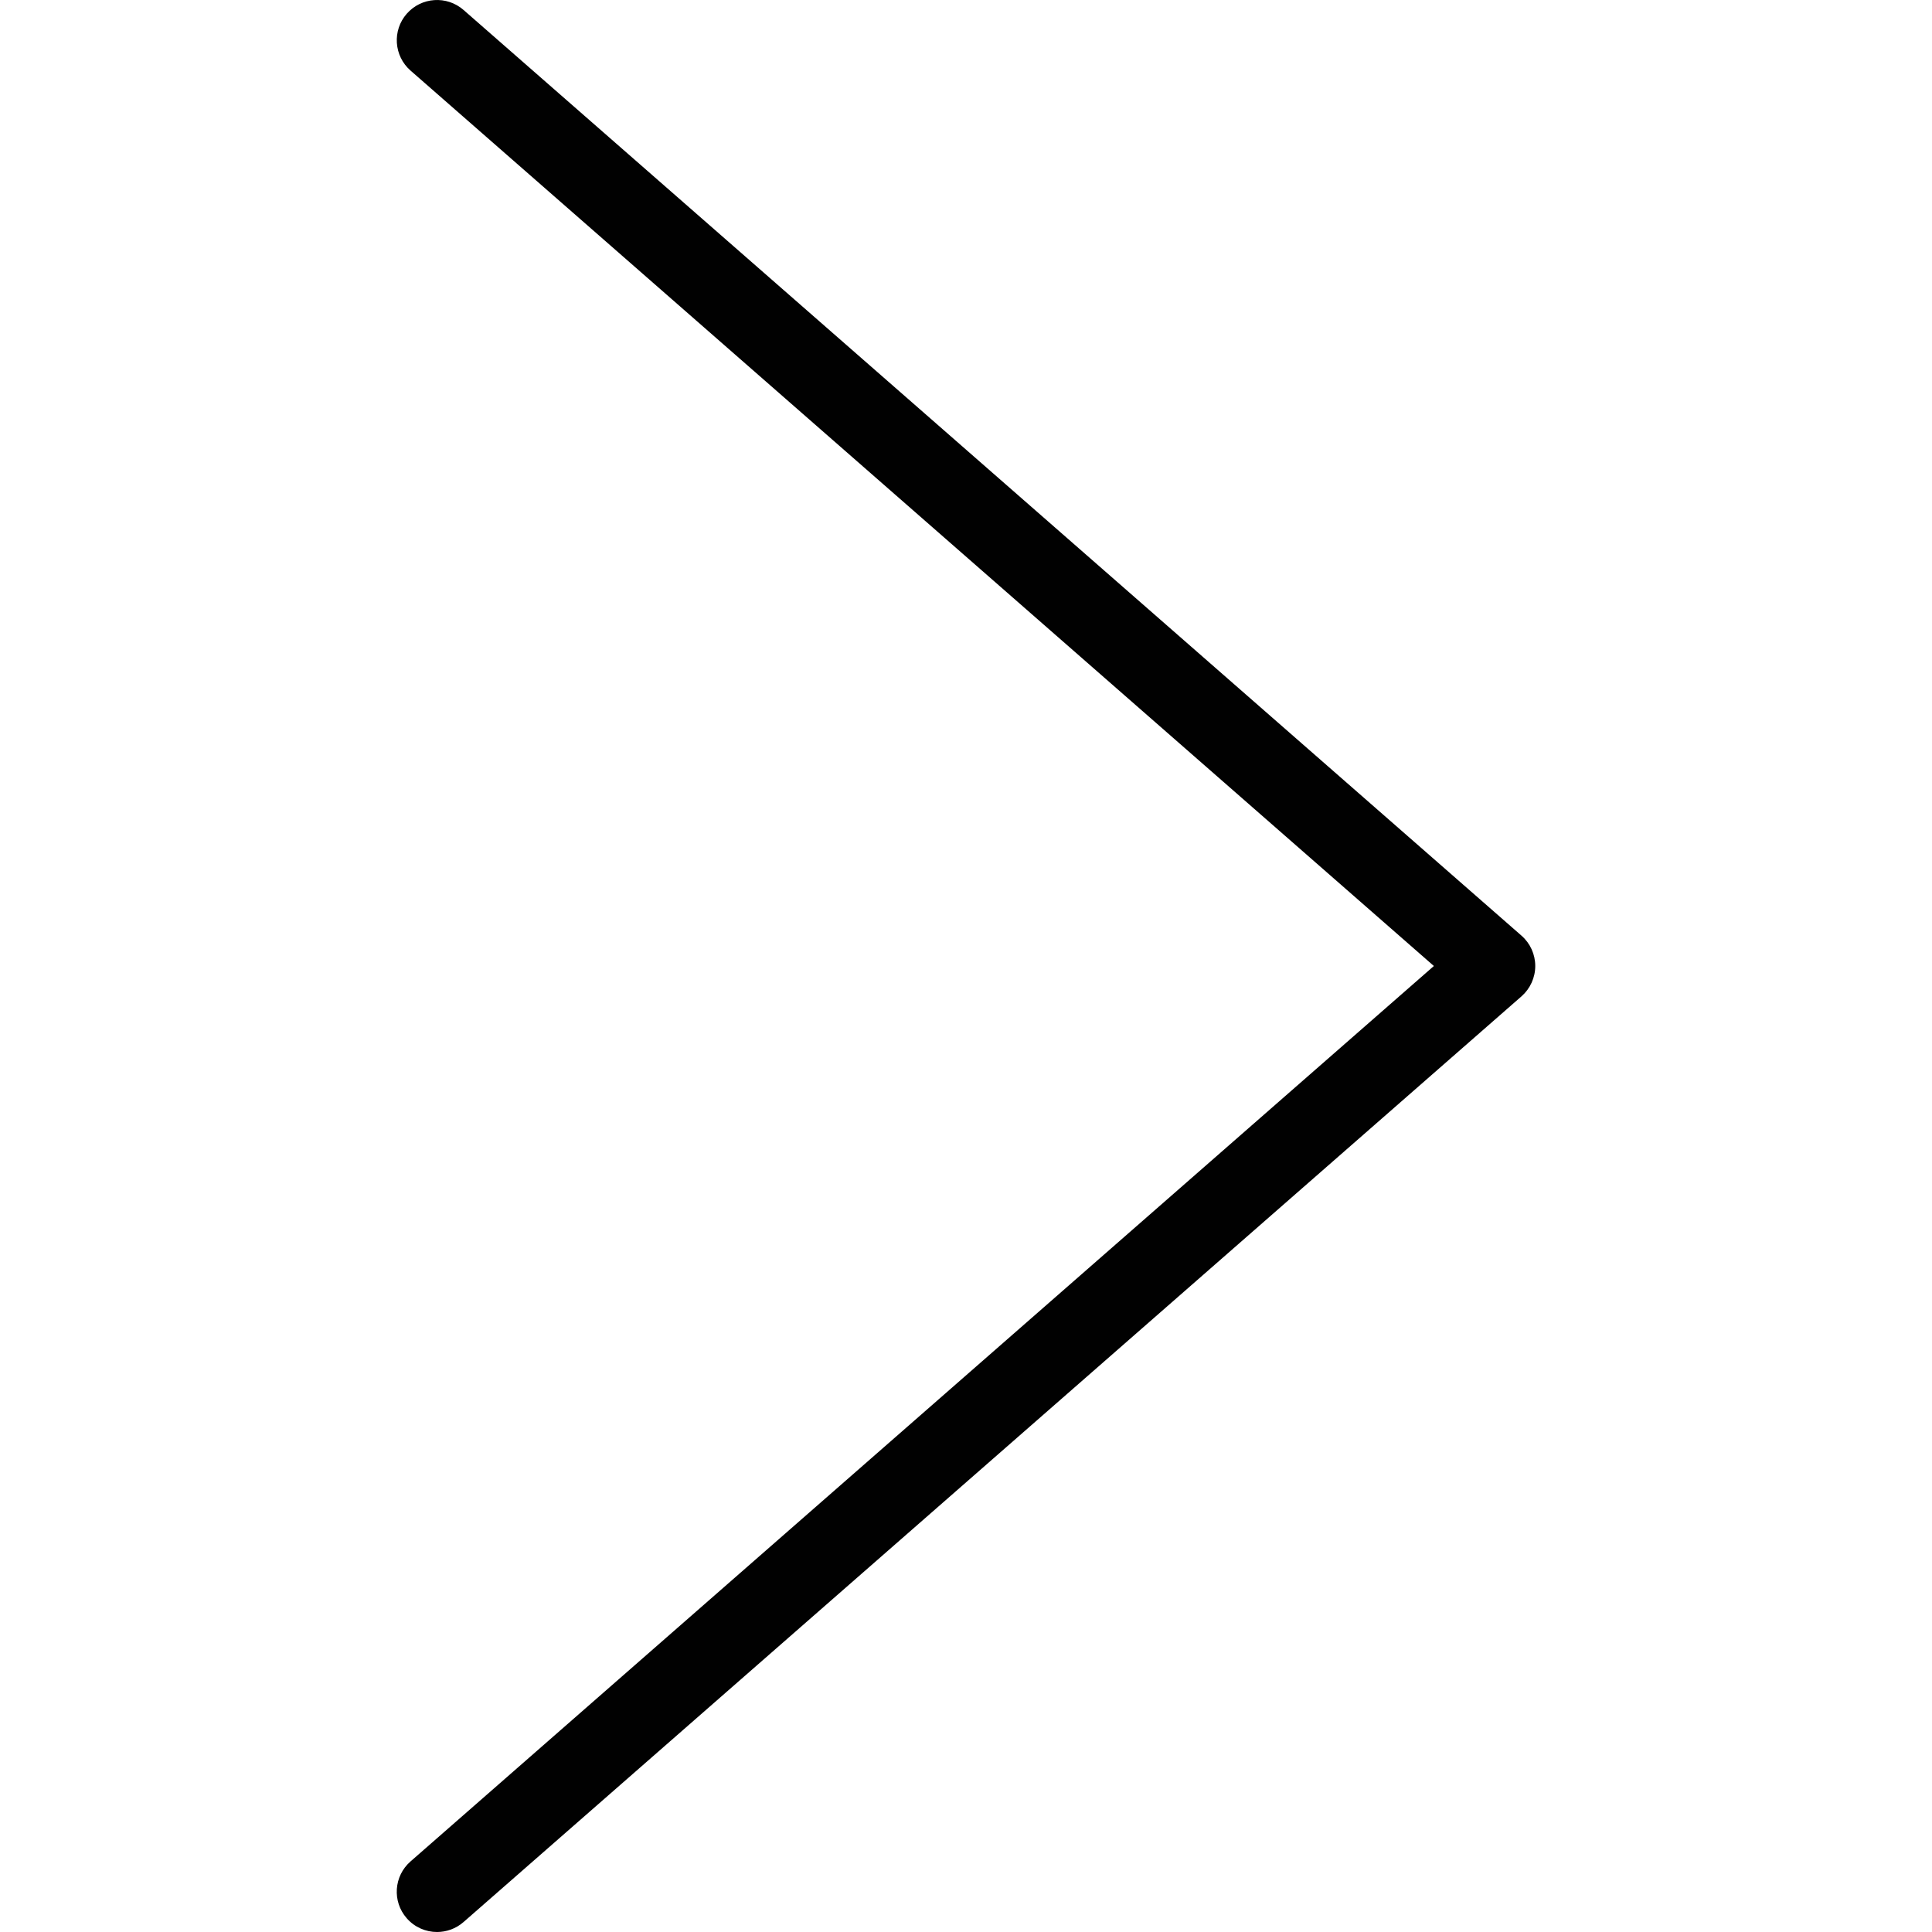
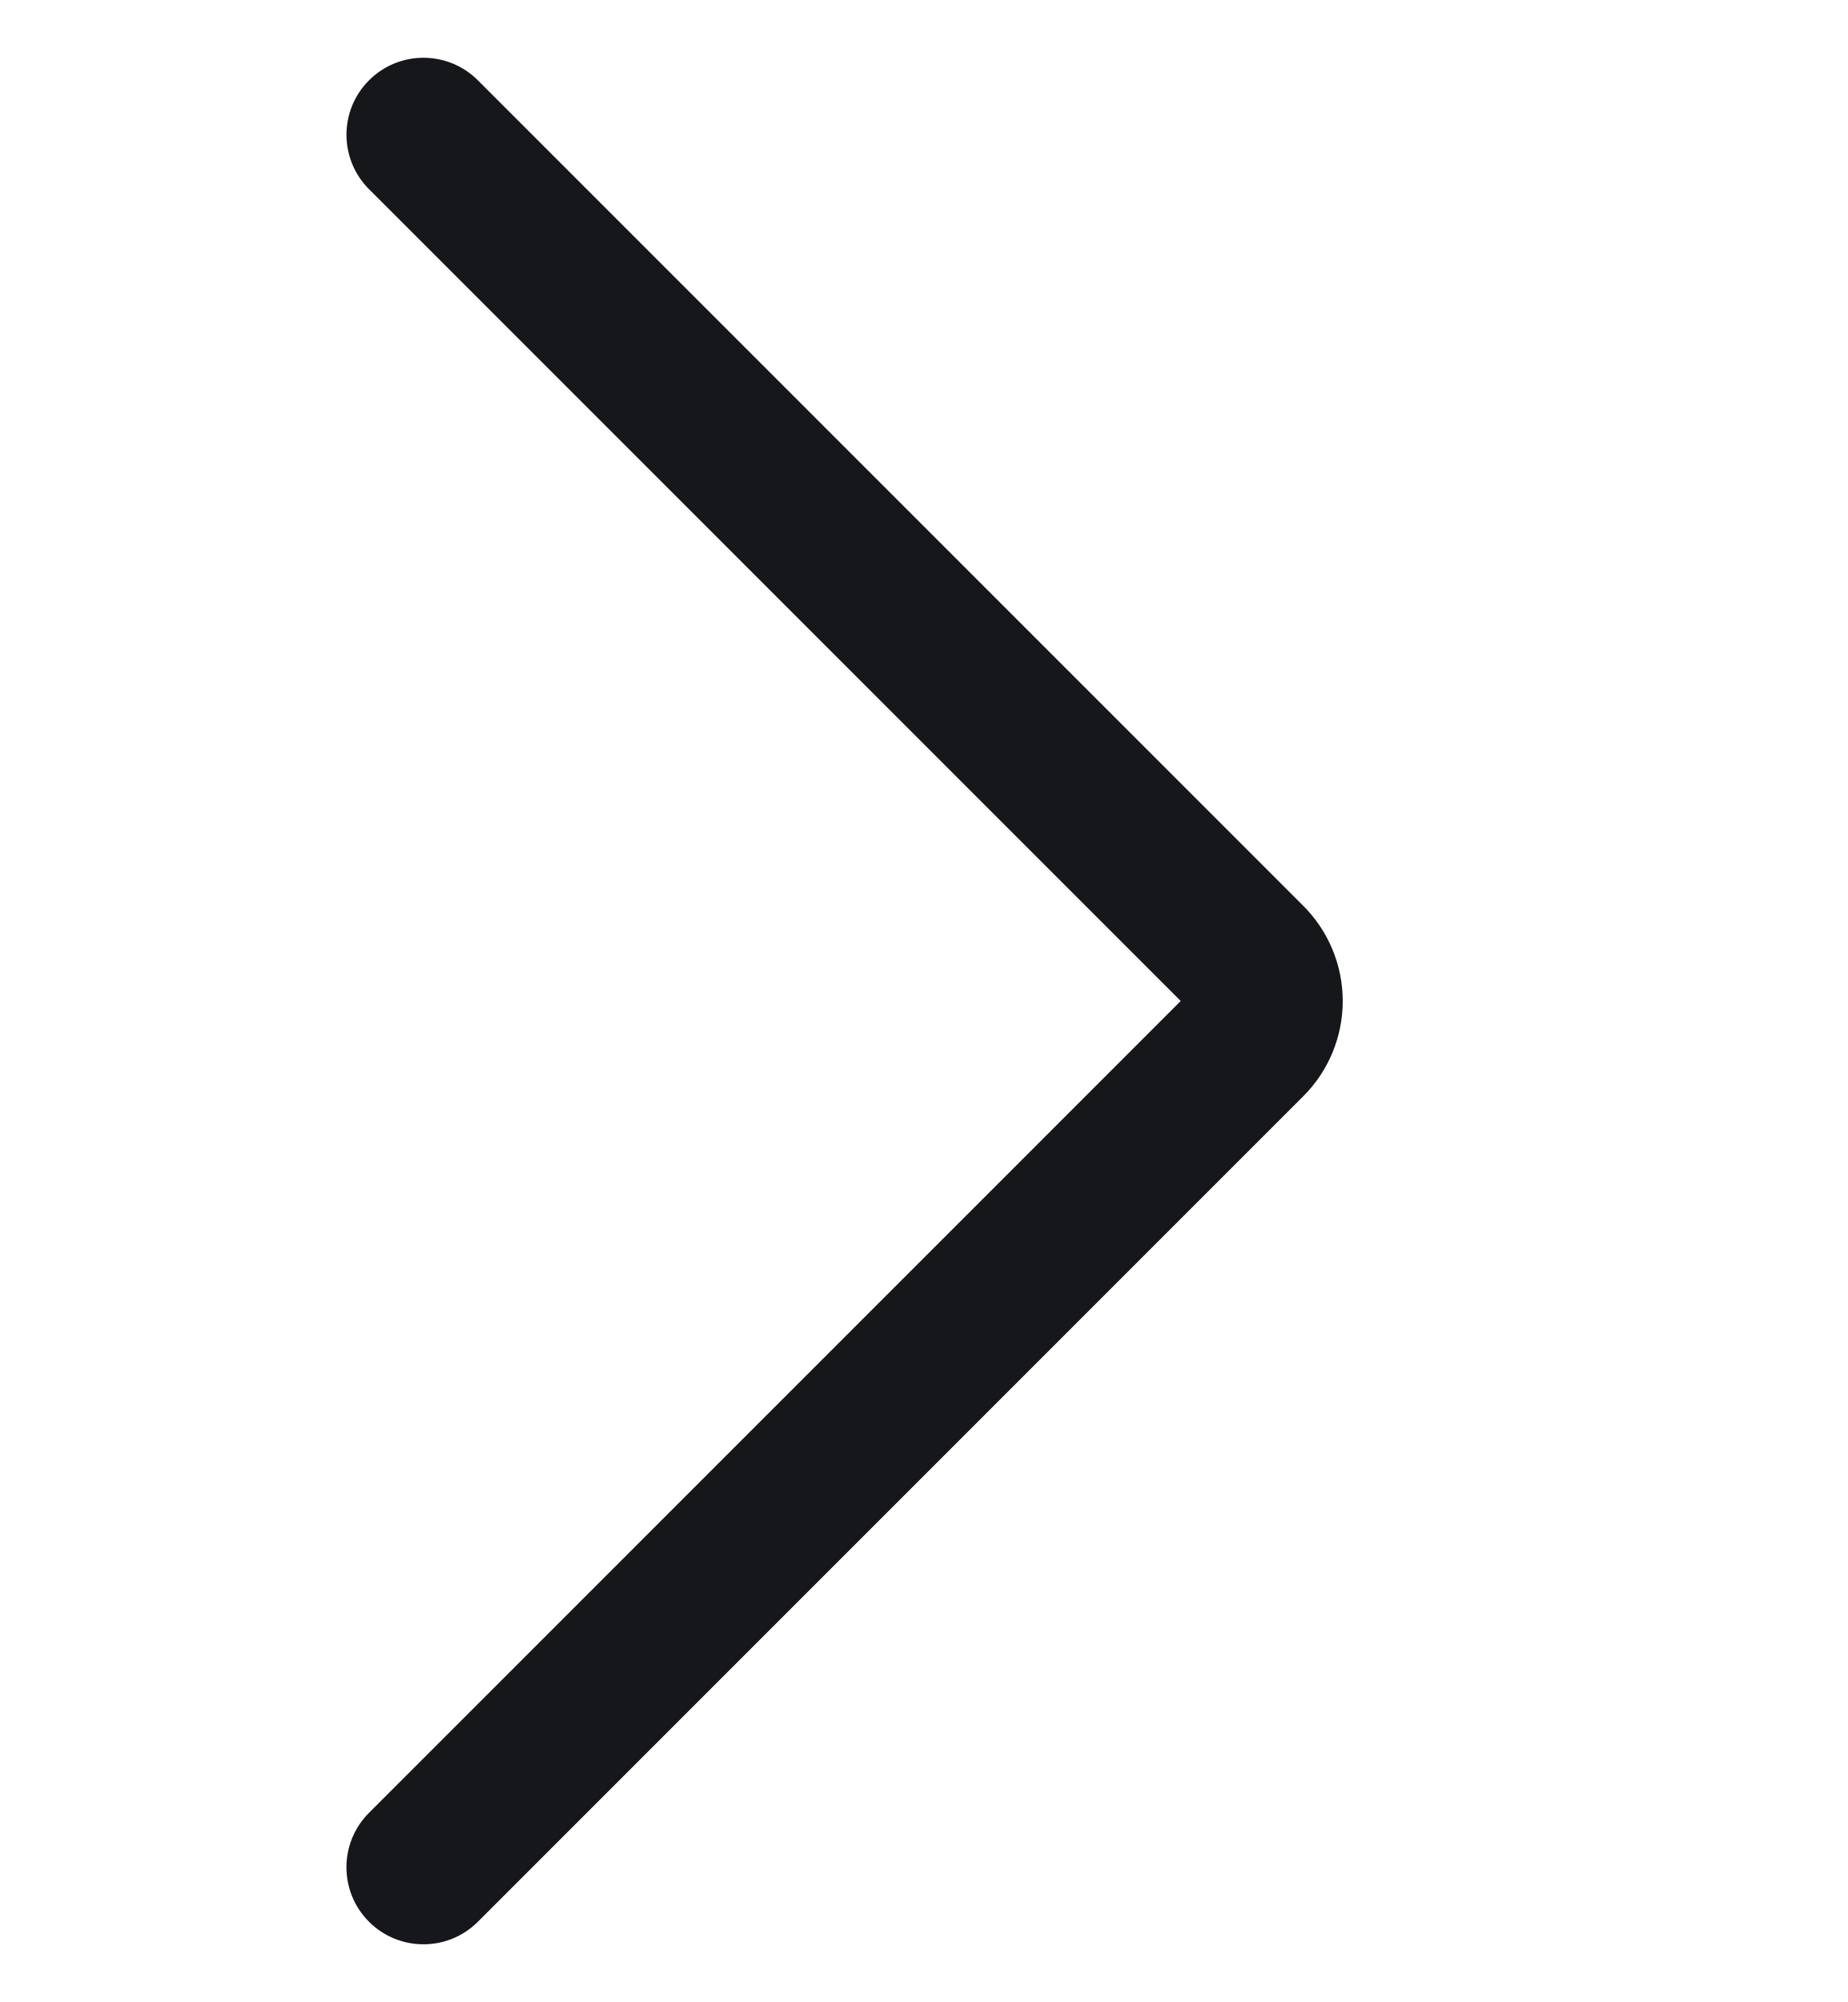
- <svg xmlns="http://www.w3.org/2000/svg" version="1.1" id="Layer_1" x="0px" y="0px" width="48px" height="48px" viewBox="0 0 48 48" enable-background="new 0 0 48 48" xml:space="preserve">
-   <path fill="#010101" d="M37.802,23.247l-26.286-23C11.1-0.116,10.47-0.074,10.105,0.342c-0.363,0.415-0.321,1.047,0.094,1.411  L35.624,24L10.199,46.247c-0.416,0.364-0.458,0.996-0.094,1.411C10.303,47.885,10.58,48,10.858,48c0.233,0,0.468-0.081,0.658-0.247  l26.286-23c0.216-0.191,0.341-0.465,0.341-0.753S38.019,23.437,37.802,23.247z" />
+ <svg xmlns="http://www.w3.org/2000/svg" width="24" height="26" fill="none">
+   <path fill-rule="evenodd" clip-rule="evenodd" d="M4.793 1.043a1 1 0 011.414 0l10.72 10.72a1.748 1.748 0 010 2.475l-10.72 10.72a1 1 0 01-1.414-1.415L15.336 13 4.793 2.457a1 1 0 010-1.414z" fill="#15171a" />
</svg>
